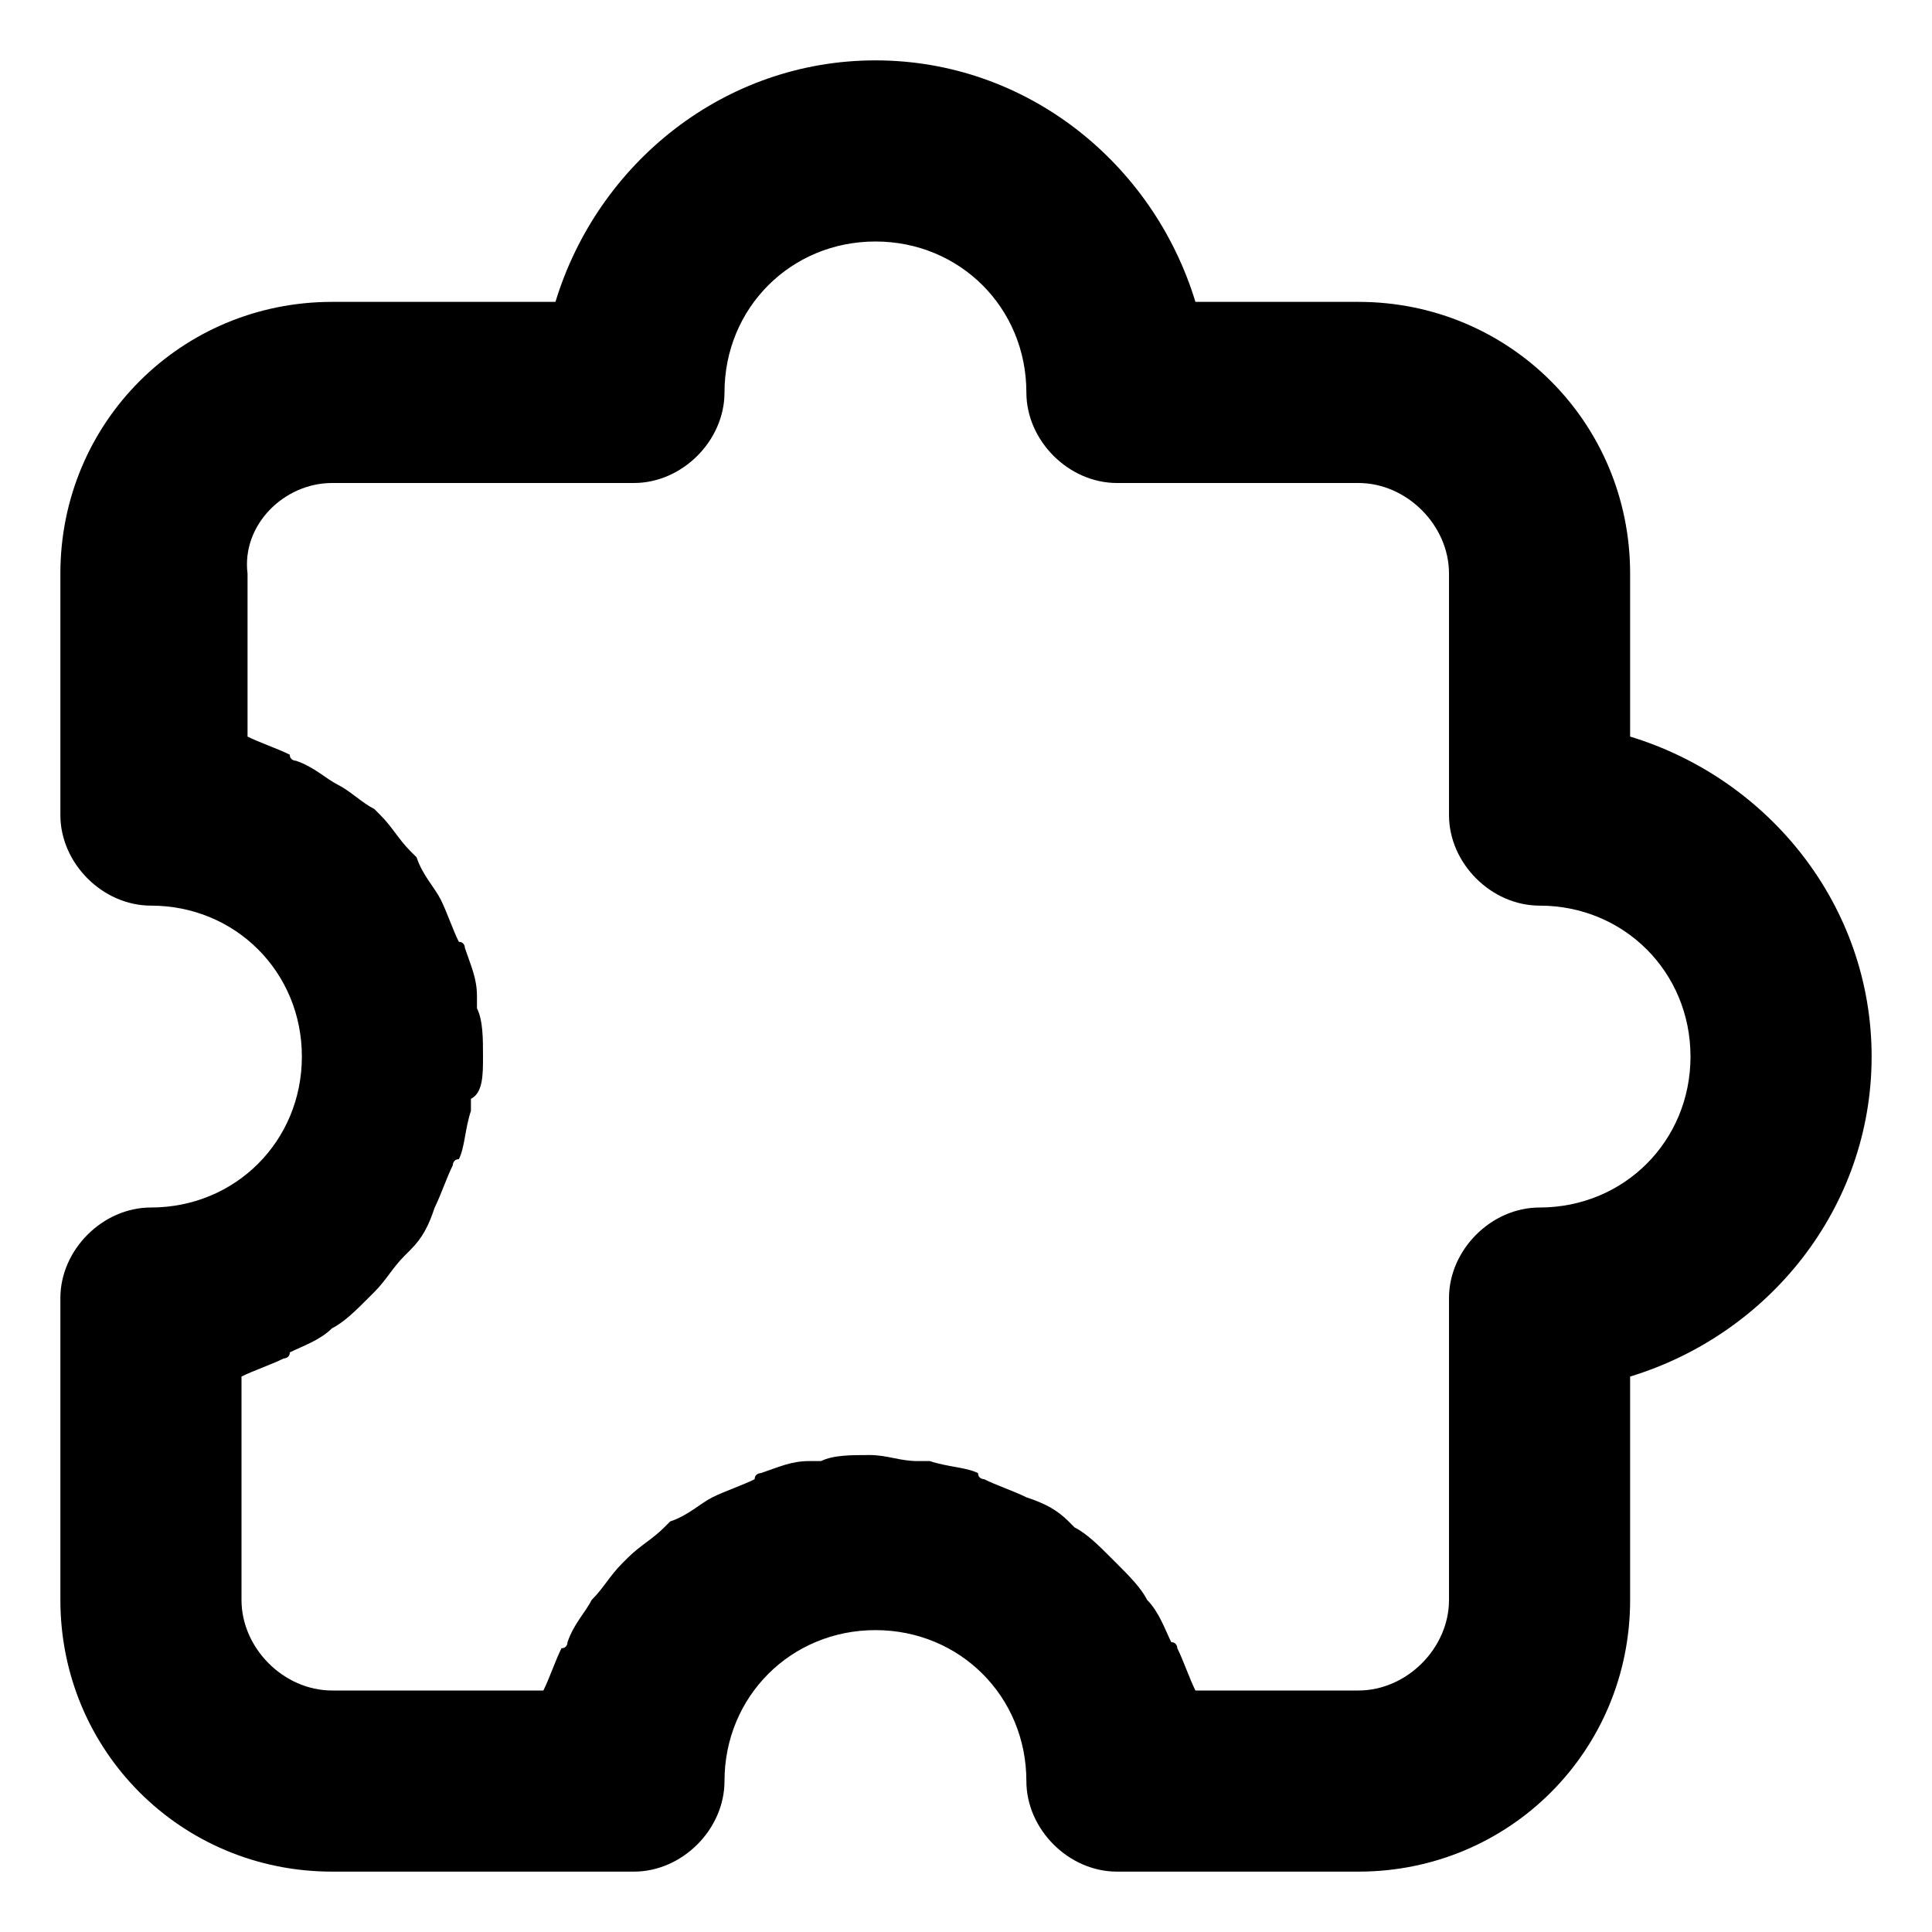
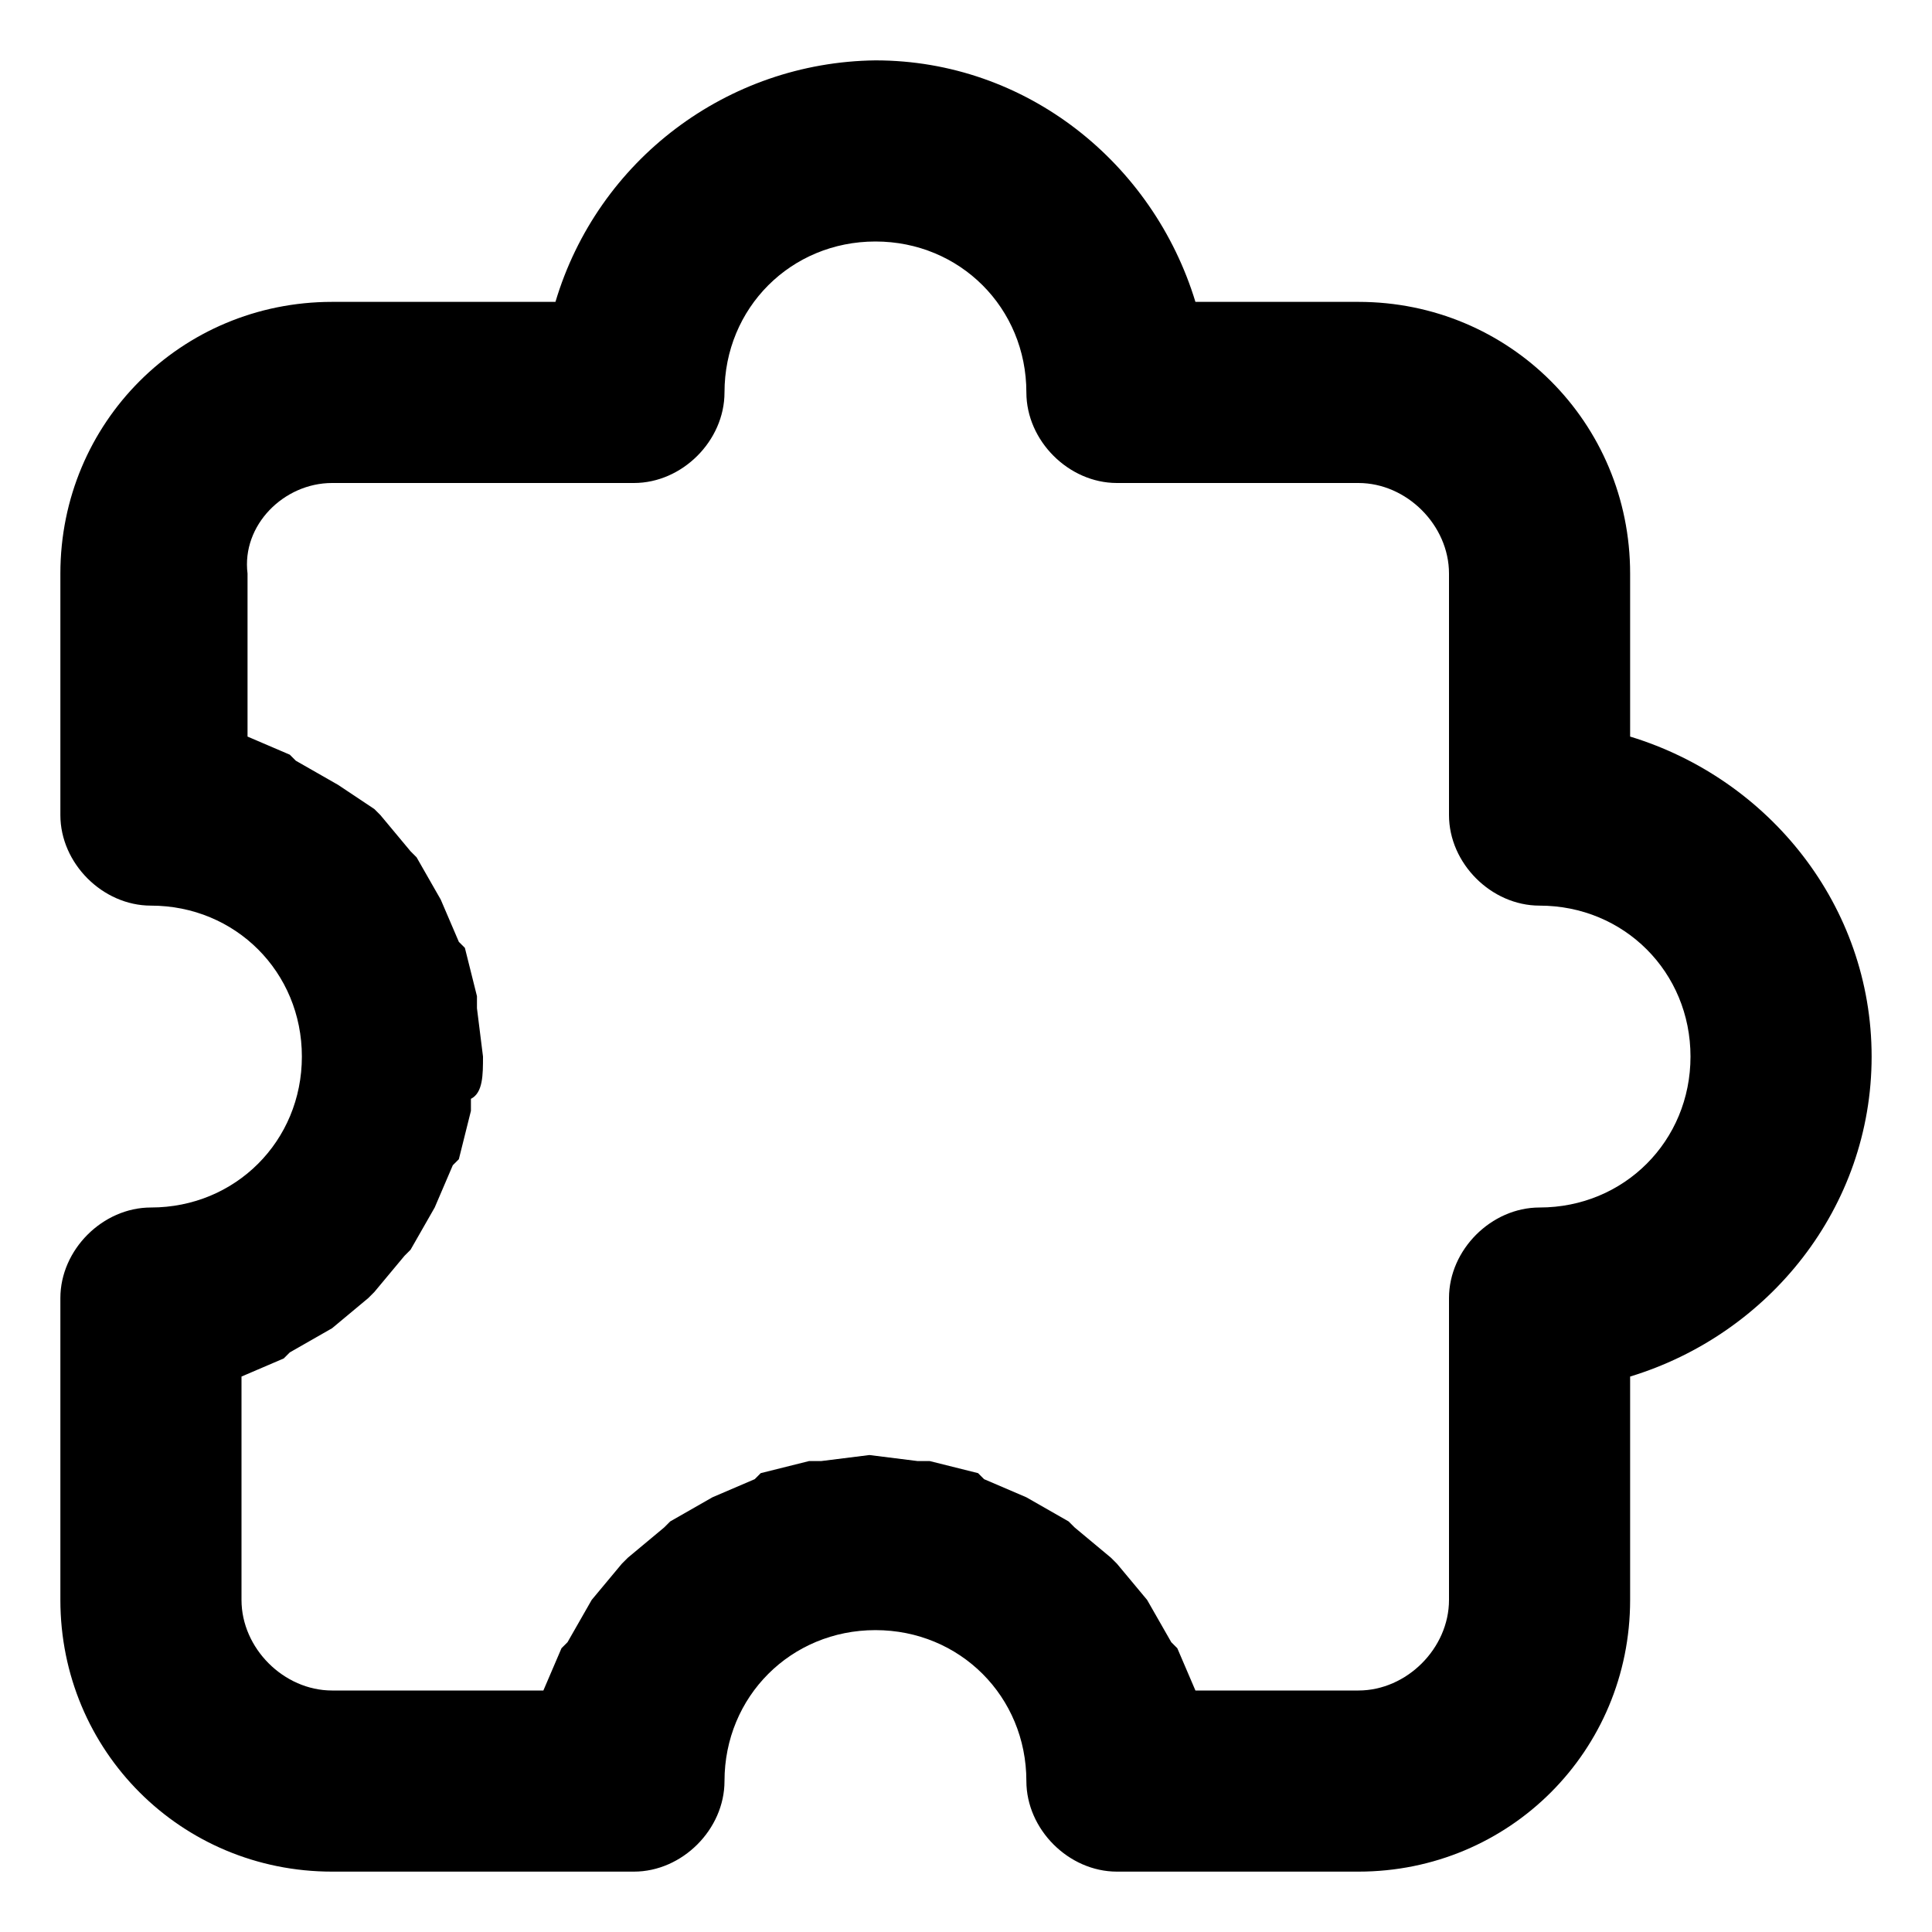
- <svg xmlns="http://www.w3.org/2000/svg" version="1.1" id="Layer_1" x="0px" y="0px" viewBox="0 0 32 32" style="enable-background:new 0 0 32 32;" xml:space="preserve">
-   <style type="text/css">
- 	.st0{fill:none;stroke:#000000;stroke-width:3;stroke-linecap:round;stroke-linejoin:round;stroke-miterlimit:10;}
- </style>
-   <path class="st0" d="M16.5,7.5" />
-   <path d="M31,17.5c0-2.5-1.7-4.6-4-5.3V9.5C27,7,25,5,22.5,5h-2.7c-0.7-2.3-2.8-4-5.3-4C12,1,9.9,2.7,9.2,5H5.5C3,5,1,7,1,9.5v4  C1,14.3,1.7,15,2.5,15C3.9,15,5,16.1,5,17.5C5,18.9,3.9,20,2.5,20C1.7,20,1,20.7,1,21.5v5C1,29,3,31,5.5,31h5c0.8,0,1.5-0.7,1.5-1.5  c0-1.4,1.1-2.5,2.5-2.5s2.5,1.1,2.5,2.5c0,0.8,0.7,1.5,1.5,1.5h4c2.5,0,4.5-2,4.5-4.5v-3.7C29.3,22.1,31,20,31,17.5z M25.5,20  c-0.8,0-1.5,0.7-1.5,1.5v5c0,0.8-0.7,1.5-1.5,1.5h-2.7c0,0,0,0,0,0c-0.1-0.2-0.2-0.5-0.3-0.7c0,0,0-0.1-0.1-0.1  c-0.1-0.2-0.2-0.5-0.4-0.7c0,0,0,0,0,0c-0.1-0.2-0.3-0.4-0.5-0.6c0,0-0.1-0.1-0.1-0.1c-0.2-0.2-0.4-0.4-0.6-0.5c0,0-0.1-0.1-0.1-0.1  c-0.2-0.2-0.4-0.3-0.7-0.4c0,0,0,0,0,0c-0.2-0.1-0.5-0.2-0.7-0.3c0,0-0.1,0-0.1-0.1c-0.2-0.1-0.5-0.1-0.8-0.2c-0.1,0-0.1,0-0.2,0  c-0.3,0-0.5-0.1-0.8-0.1c-0.3,0-0.6,0-0.8,0.1c-0.1,0-0.1,0-0.2,0c-0.3,0-0.5,0.1-0.8,0.2c0,0-0.1,0-0.1,0.1  c-0.2,0.1-0.5,0.2-0.7,0.3c0,0,0,0,0,0c-0.2,0.1-0.4,0.3-0.7,0.4c0,0-0.1,0.1-0.1,0.1c-0.2,0.2-0.4,0.3-0.6,0.5c0,0-0.1,0.1-0.1,0.1  c-0.2,0.2-0.3,0.4-0.5,0.6c0,0,0,0,0,0c-0.1,0.2-0.3,0.4-0.4,0.7c0,0,0,0.1-0.1,0.1c-0.1,0.2-0.2,0.5-0.3,0.7c0,0,0,0,0,0H5.5  C4.7,28,4,27.3,4,26.5v-3.7c0,0,0,0,0,0c0.2-0.1,0.5-0.2,0.7-0.3c0,0,0.1,0,0.1-0.1c0.2-0.1,0.5-0.2,0.7-0.4c0,0,0,0,0,0  c0.2-0.1,0.4-0.3,0.6-0.5c0,0,0.1-0.1,0.1-0.1c0.2-0.2,0.3-0.4,0.5-0.6c0,0,0.1-0.1,0.1-0.1c0.2-0.2,0.3-0.4,0.4-0.7c0,0,0,0,0,0  c0.1-0.2,0.2-0.5,0.3-0.7c0,0,0-0.1,0.1-0.1c0.1-0.2,0.1-0.5,0.2-0.8c0-0.1,0-0.1,0-0.2C8,18.1,8,17.8,8,17.5s0-0.6-0.1-0.8  c0-0.1,0-0.1,0-0.2c0-0.3-0.1-0.5-0.2-0.8c0,0,0-0.1-0.1-0.1c-0.1-0.2-0.2-0.5-0.3-0.7c0,0,0,0,0,0c-0.1-0.2-0.3-0.4-0.4-0.7  c0,0-0.1-0.1-0.1-0.1c-0.2-0.2-0.3-0.4-0.5-0.6c0,0-0.1-0.1-0.1-0.1C6,13.3,5.8,13.1,5.6,13c0,0,0,0,0,0c-0.2-0.1-0.4-0.3-0.7-0.4  c0,0-0.1,0-0.1-0.1c-0.2-0.1-0.5-0.2-0.7-0.3c0,0,0,0,0,0V9.5C4,8.7,4.7,8,5.5,8h5C11.3,8,12,7.3,12,6.5C12,5.1,13.1,4,14.5,4  S17,5.1,17,6.5C17,7.3,17.7,8,18.5,8h4C23.3,8,24,8.7,24,9.5v4c0,0.8,0.7,1.5,1.5,1.5c1.4,0,2.5,1.1,2.5,2.5  C28,18.9,26.9,20,25.5,20z" />
+ <svg xmlns="http://www.w3.org/2000/svg" viewBox="0 0 32 32">
+   <path d="M31 17.5c0-2.5-1.7-4.6-4-5.3V9.5C27 7 25 5 22.5 5h-2.7c-.7-2.3-2.8-4-5.3-4a5.6 5.6 0 0 0-5.3 4H5.5C3 5 1 7 1 9.5v4c0 .8.7 1.5 1.5 1.5C3.9 15 5 16.1 5 17.5S3.9 20 2.5 20c-.8 0-1.5.7-1.5 1.5v5C1 29 3 31 5.5 31h5c.8 0 1.5-.7 1.5-1.5 0-1.4 1.1-2.5 2.5-2.5s2.5 1.1 2.5 2.5c0 .8.7 1.5 1.5 1.5h4c2.5 0 4.5-2 4.5-4.5v-3.7c2.3-.7 4-2.8 4-5.3zM25.5 20c-.8 0-1.5.7-1.5 1.5v5c0 .8-.7 1.5-1.5 1.5h-2.7l-.3-.7-.1-.1-.4-.7-.5-.6-.1-.1-.6-.5-.1-.1-.7-.4-.7-.3-.1-.1-.8-.2h-.2l-.8-.1-.8.1h-.2l-.8.2-.1.1-.7.3-.7.4-.1.1-.6.5-.1.1-.5.6-.4.7-.1.1-.3.7H5.5c-.8 0-1.5-.7-1.5-1.5v-3.7l.7-.3.1-.1.7-.4.6-.5.1-.1.5-.6.1-.1.4-.7.3-.7.1-.1.2-.8v-.2c.2-.1.2-.4.2-.7l-.1-.8v-.2l-.2-.8-.1-.1-.3-.7-.4-.7-.1-.1-.5-.6-.1-.1-.6-.4-.7-.4-.1-.1-.7-.3V9.5C4 8.7 4.7 8 5.5 8h5c.8 0 1.5-.7 1.5-1.5C12 5.1 13.1 4 14.5 4S17 5.1 17 6.5c0 .8.7 1.5 1.5 1.5h4c.8 0 1.5.7 1.5 1.5v4c0 .8.7 1.5 1.5 1.5 1.4 0 2.5 1.1 2.5 2.5S26.9 20 25.5 20z" />
</svg>
